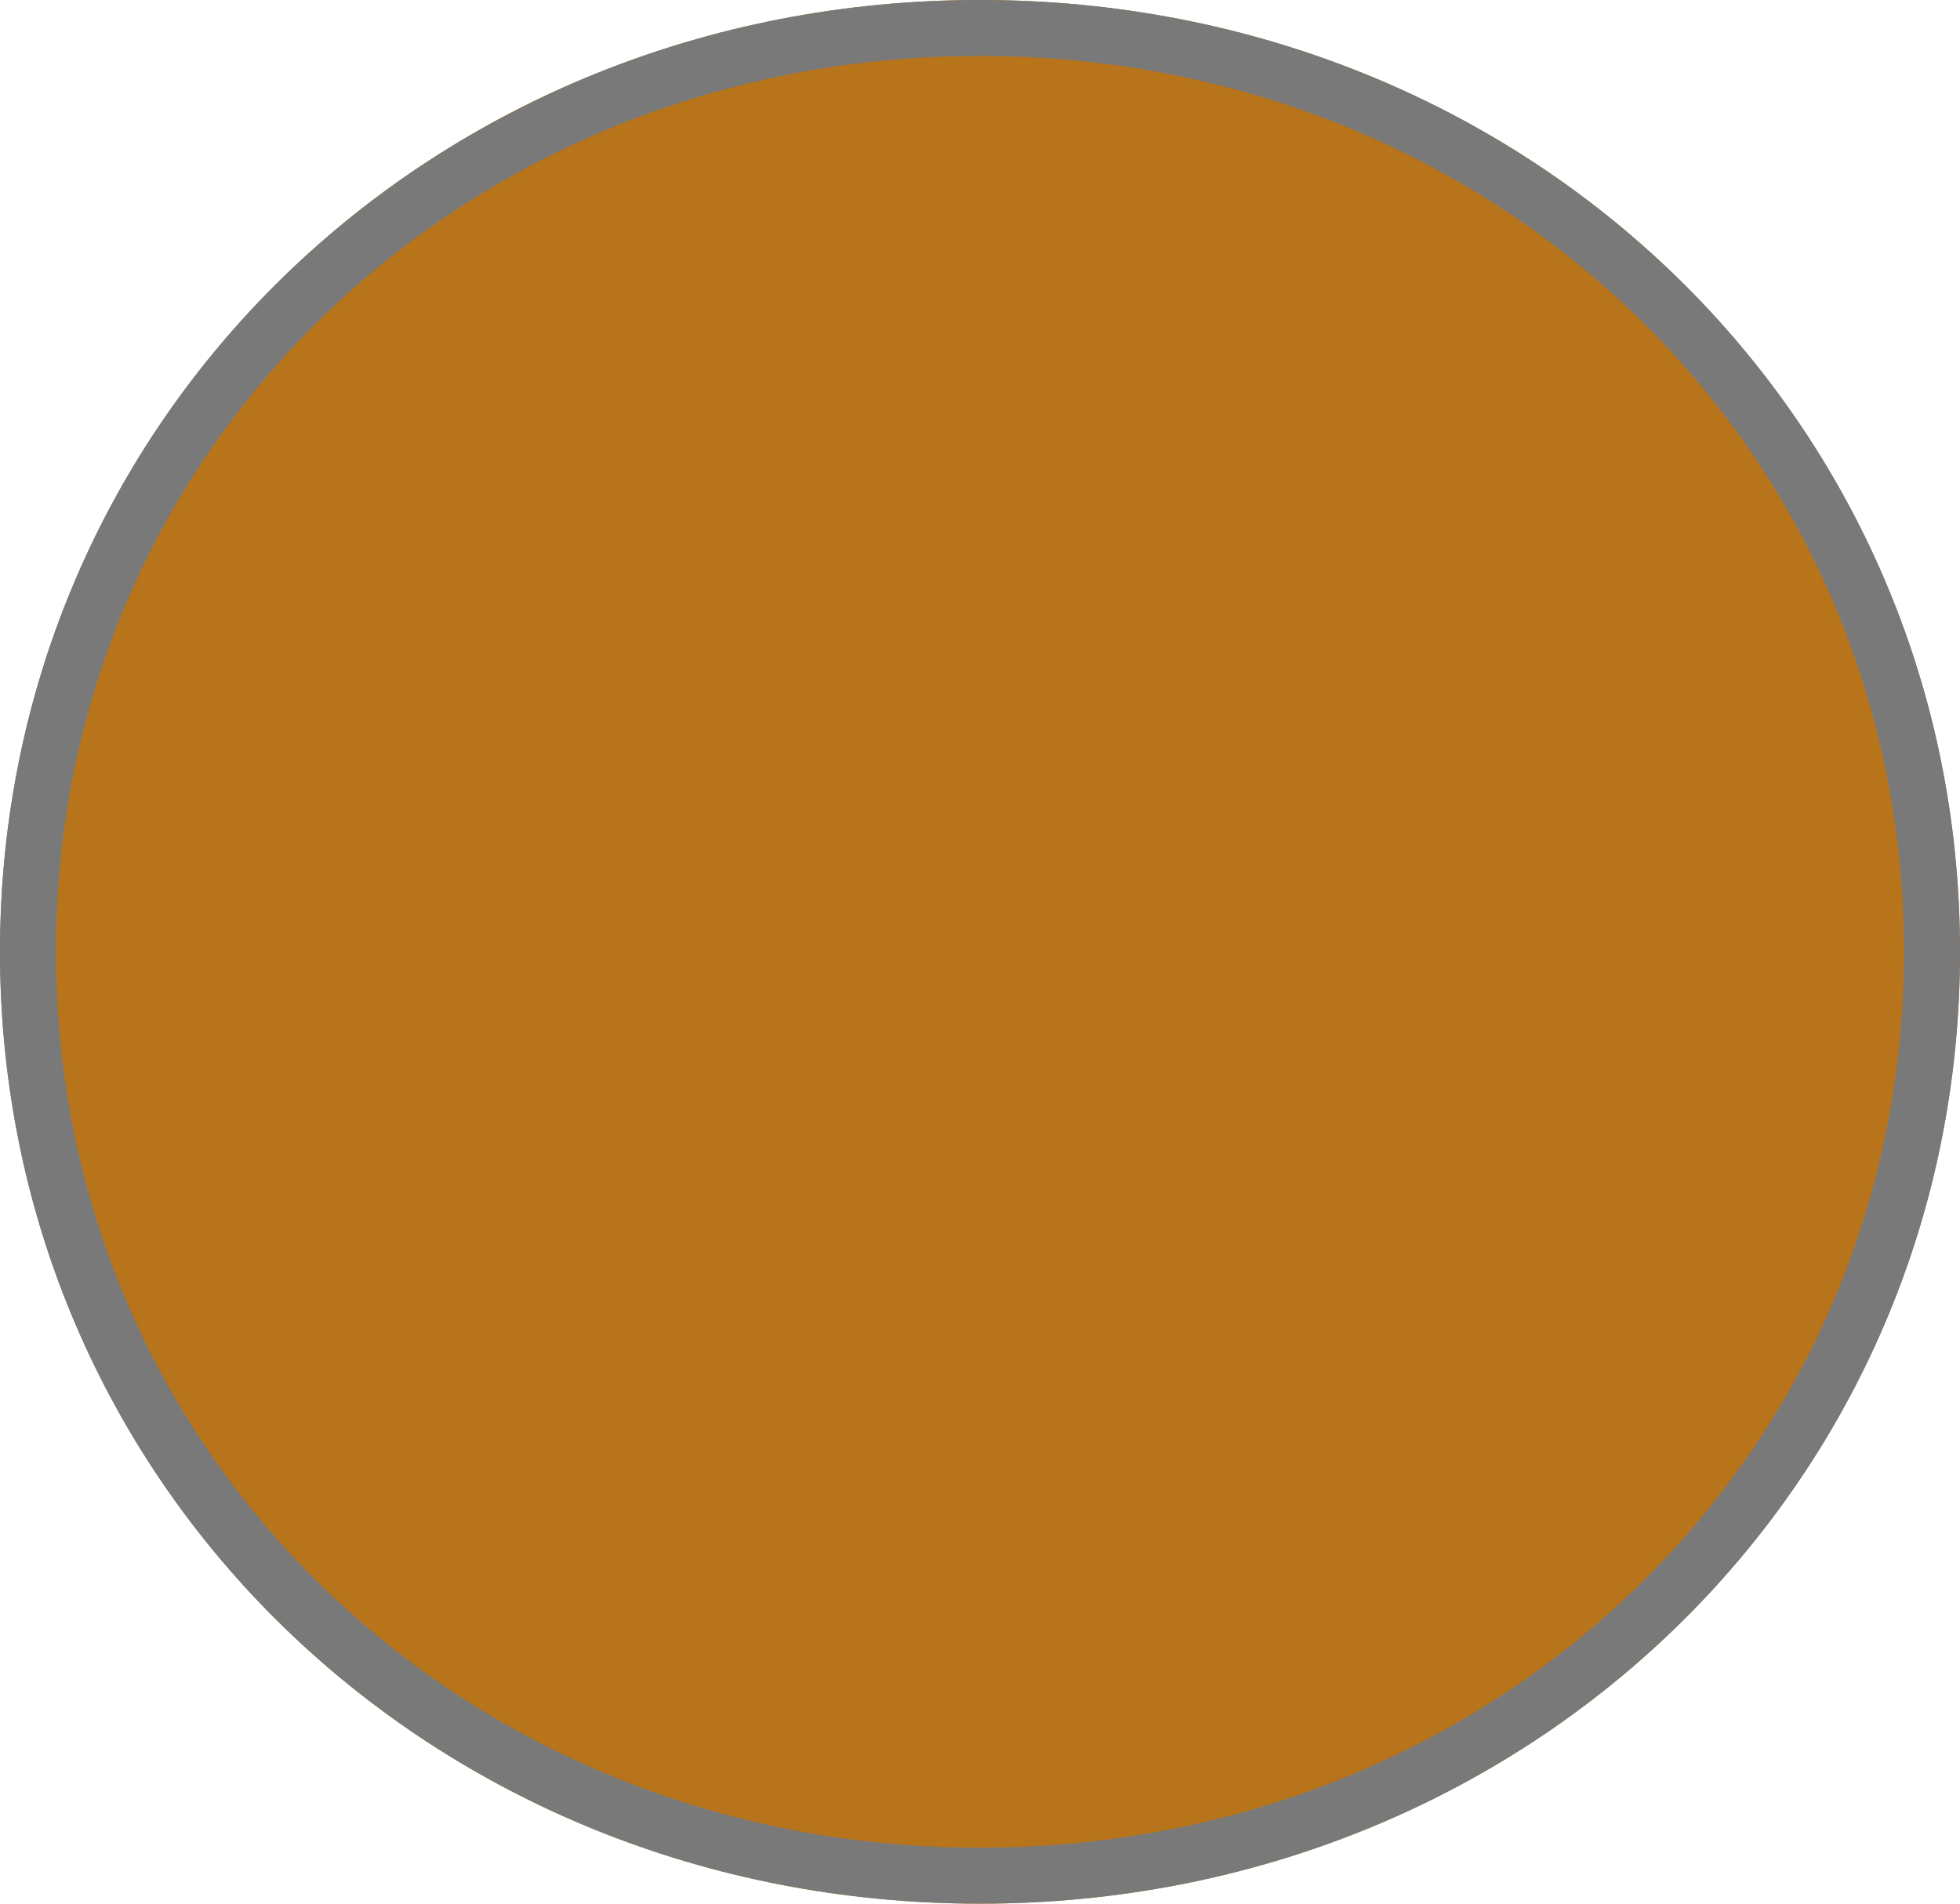
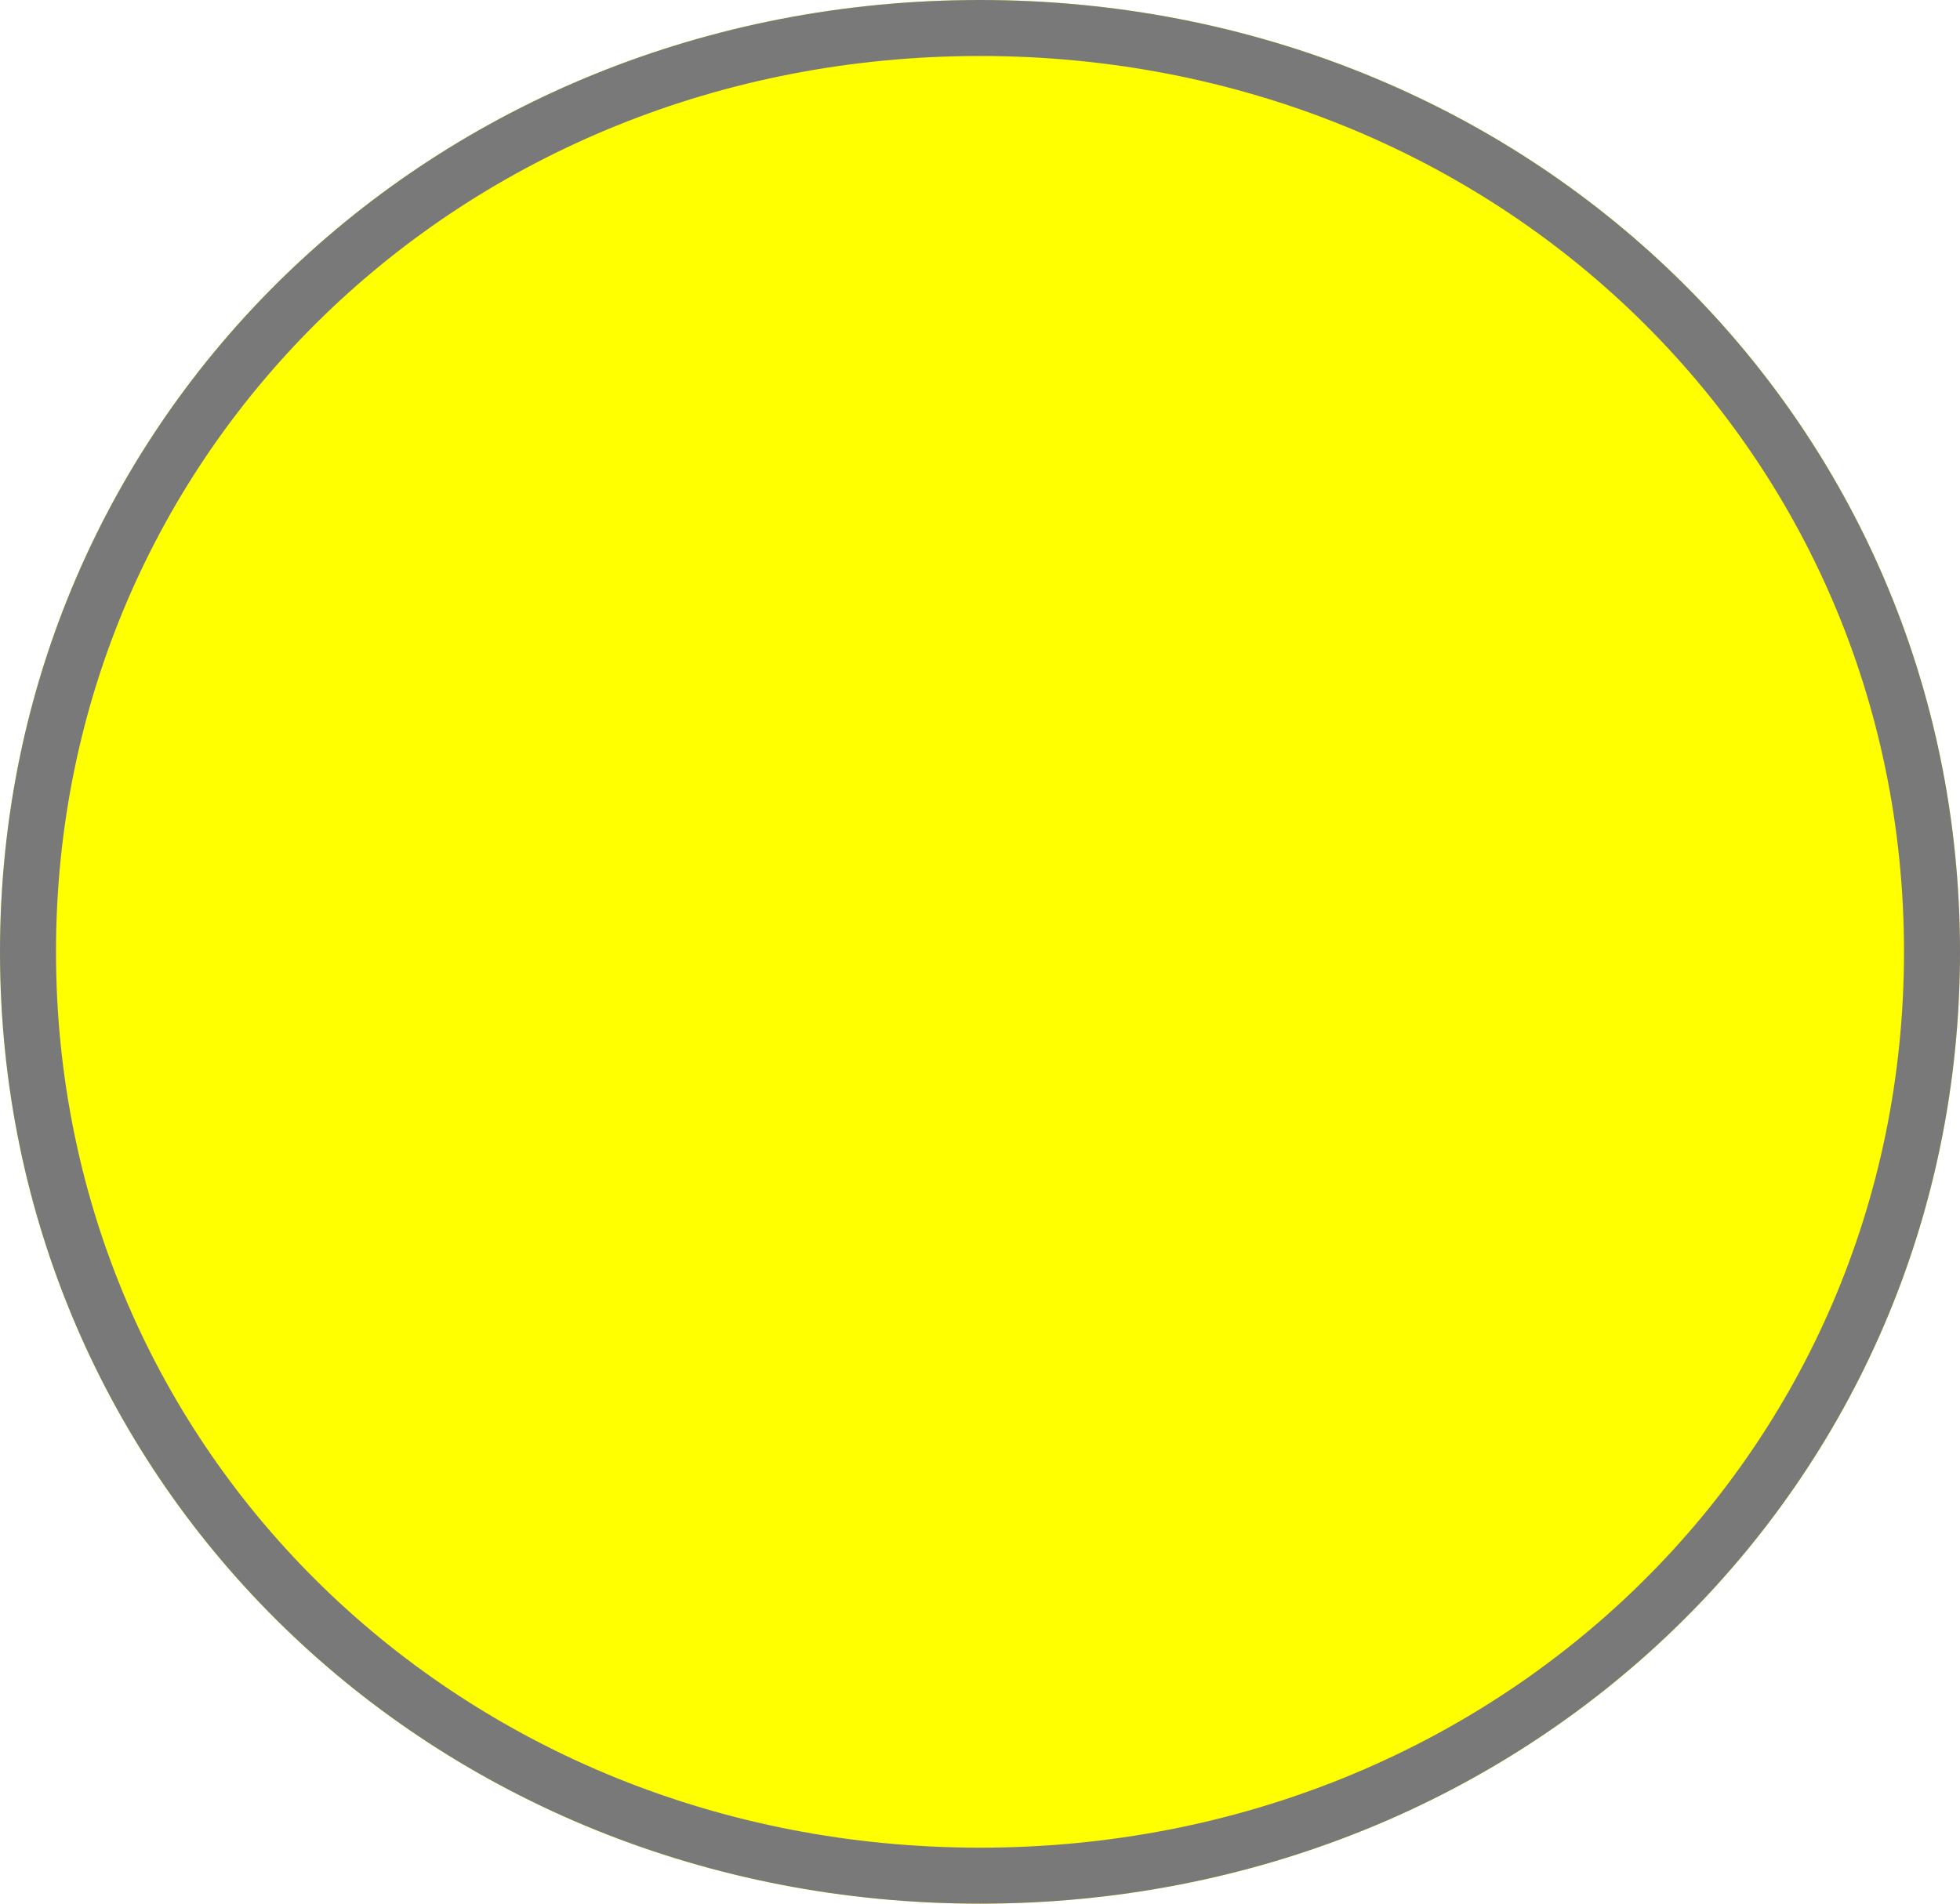
<svg xmlns="http://www.w3.org/2000/svg" version="1.1" width="35px" height="34px">
-   <g transform="matrix(1 0 0 1 -452 -302 )">
-     <path d="M 469.5 302  C 479.3 302  487 309.48  487 319  C 487 328.52  479.3 336  469.5 336  C 459.7 336  452 328.52  452 319  C 452 309.48  459.7 302  469.5 302  Z " fill-rule="nonzero" fill="#b8741a" stroke="none" />
-     <path d="M 469.5 302.5  C 479.02 302.5  486.5 309.76  486.5 319  C 486.5 328.24  479.02 335.5  469.5 335.5  C 459.98 335.5  452.5 328.24  452.5 319  C 452.5 309.76  459.98 302.5  469.5 302.5  Z " stroke-width="1" stroke="#797979" fill="none" />
+   <g transform="matrix(1 0 0 1 -350 -302 )">
+     <path d="M 367.5 302  C 377.3 302  385 309.48  385 319  C 385 328.52  377.3 336  367.5 336  C 357.7 336  350 328.52  350 319  C 350 309.48  357.7 302  367.5 302  Z " fill-rule="nonzero" fill="#ffff00" stroke="none" />
+     <path d="M 367.5 302.5  C 377.02 302.5  384.5 309.76  384.5 319  C 384.5 328.24  377.02 335.5  367.5 335.5  C 357.98 335.5  350.5 328.24  350.5 319  C 350.5 309.76  357.98 302.5  367.5 302.5  Z " stroke-width="1" stroke="#797979" fill="none" />
  </g>
</svg>
